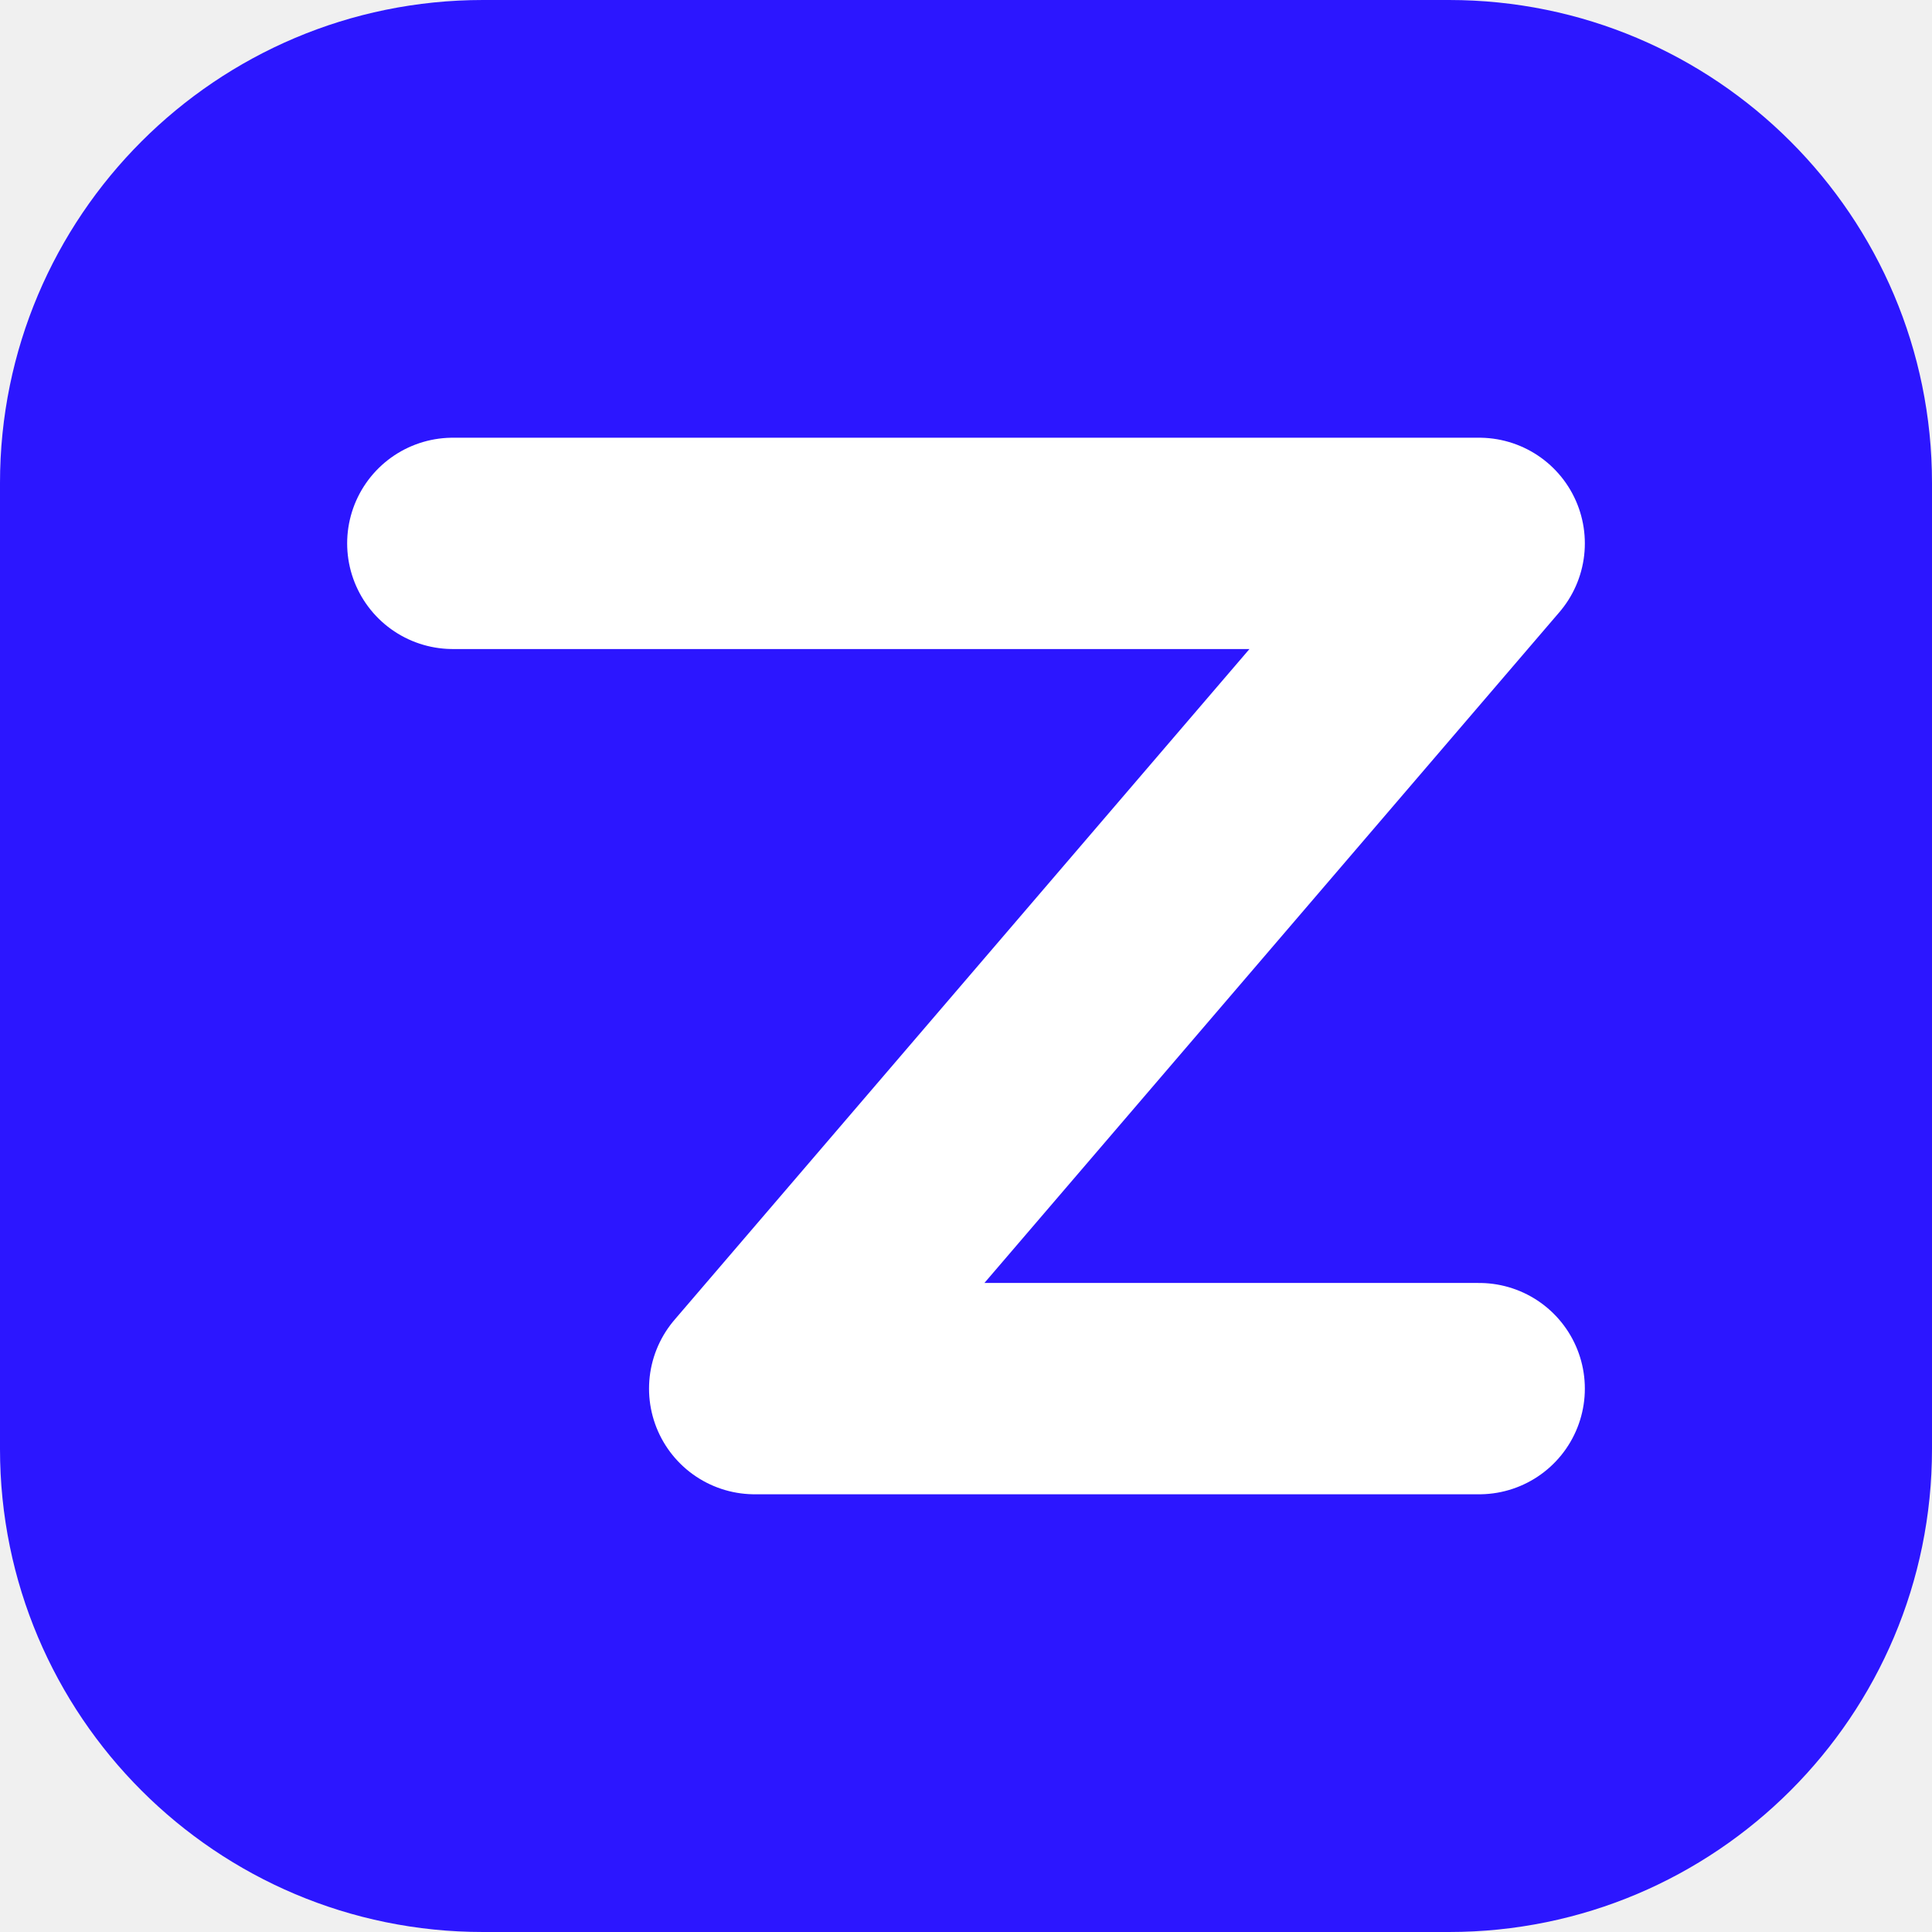
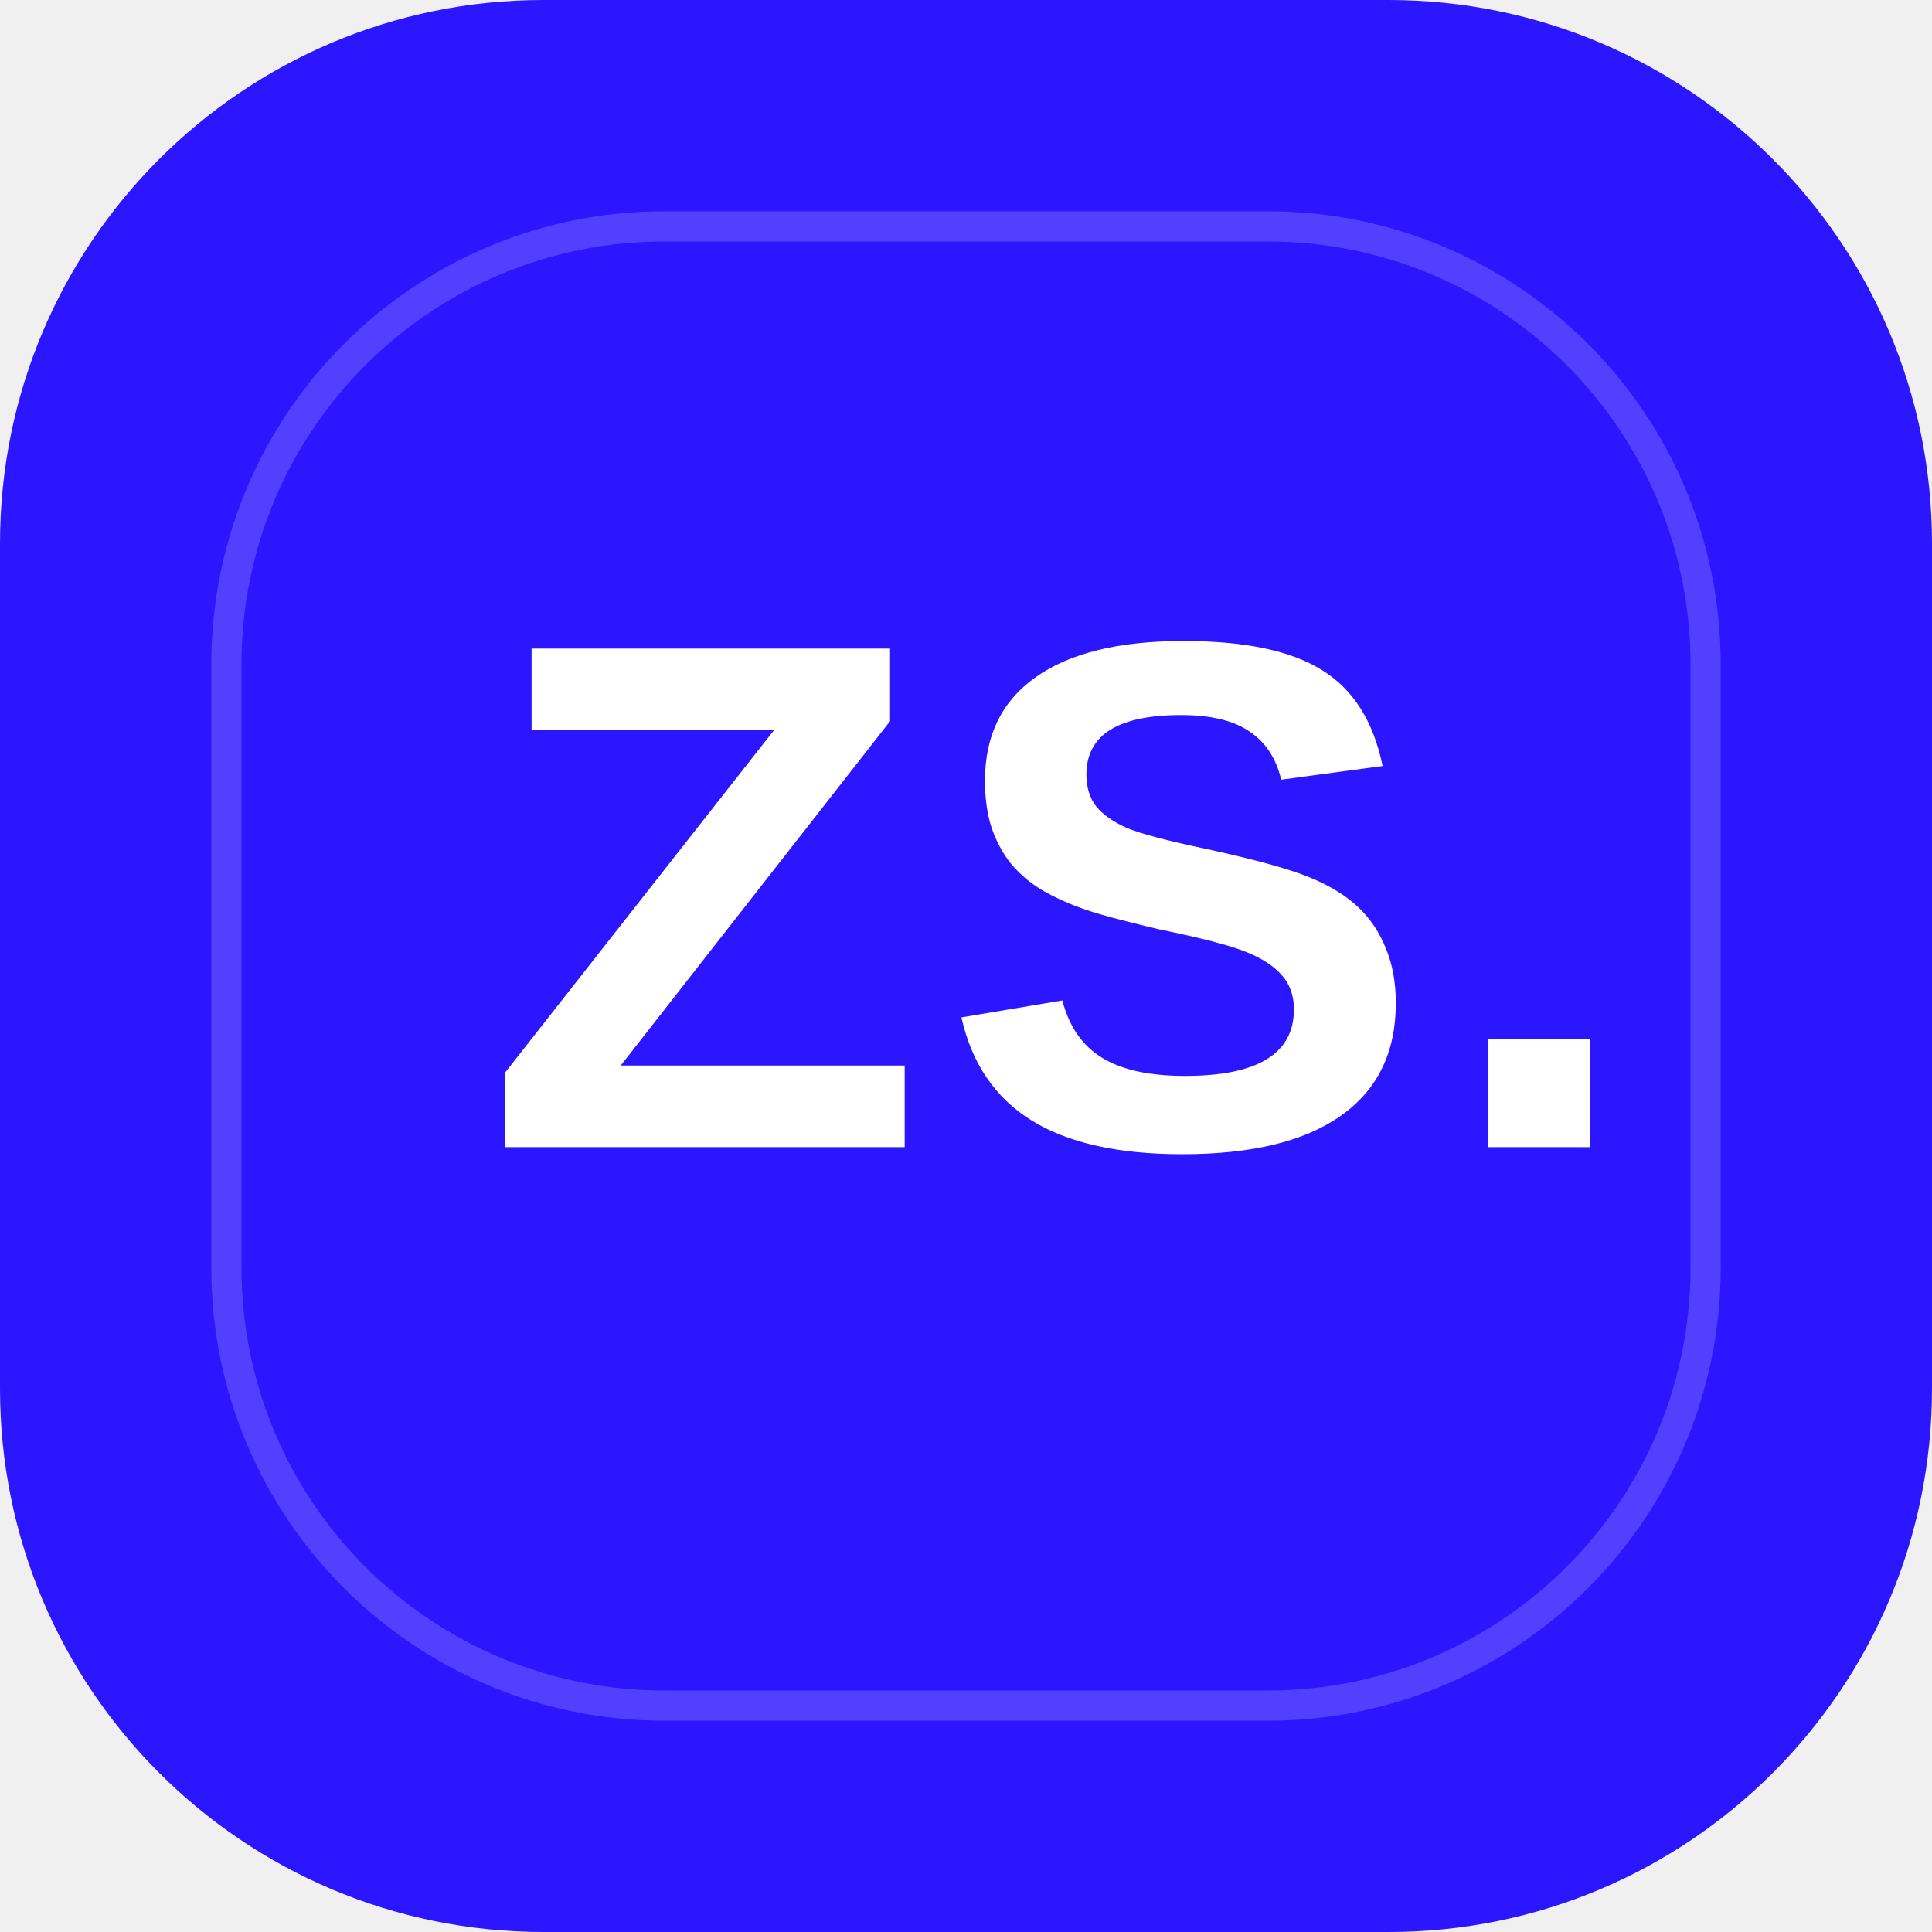
- <svg xmlns="http://www.w3.org/2000/svg" viewBox="0 0 64 64">
-   <rect width="64" height="64" rx="16" fill="#2c16ff" />
-   <path d="M15 18h34L25 46h24" fill="none" stroke="#fff" stroke-width="7" stroke-linecap="round" stroke-linejoin="round" />
+ <svg xmlns="http://www.w3.org/2000/svg" width="64" height="64" viewBox="0 0 64 64" fill="none">
+   <rect width="64" height="64" rx="18" fill="#2c16ff" />
+   <rect x="7.5" y="7.5" width="49" height="49" rx="14.5" stroke="rgba(255,255,255,0.18)" />
+   <text x="16" y="38" fill="white" font-family="Arial, Helvetica, sans-serif" font-size="24" font-weight="700" letter-spacing="0.5">ZS.</text>
</svg>
